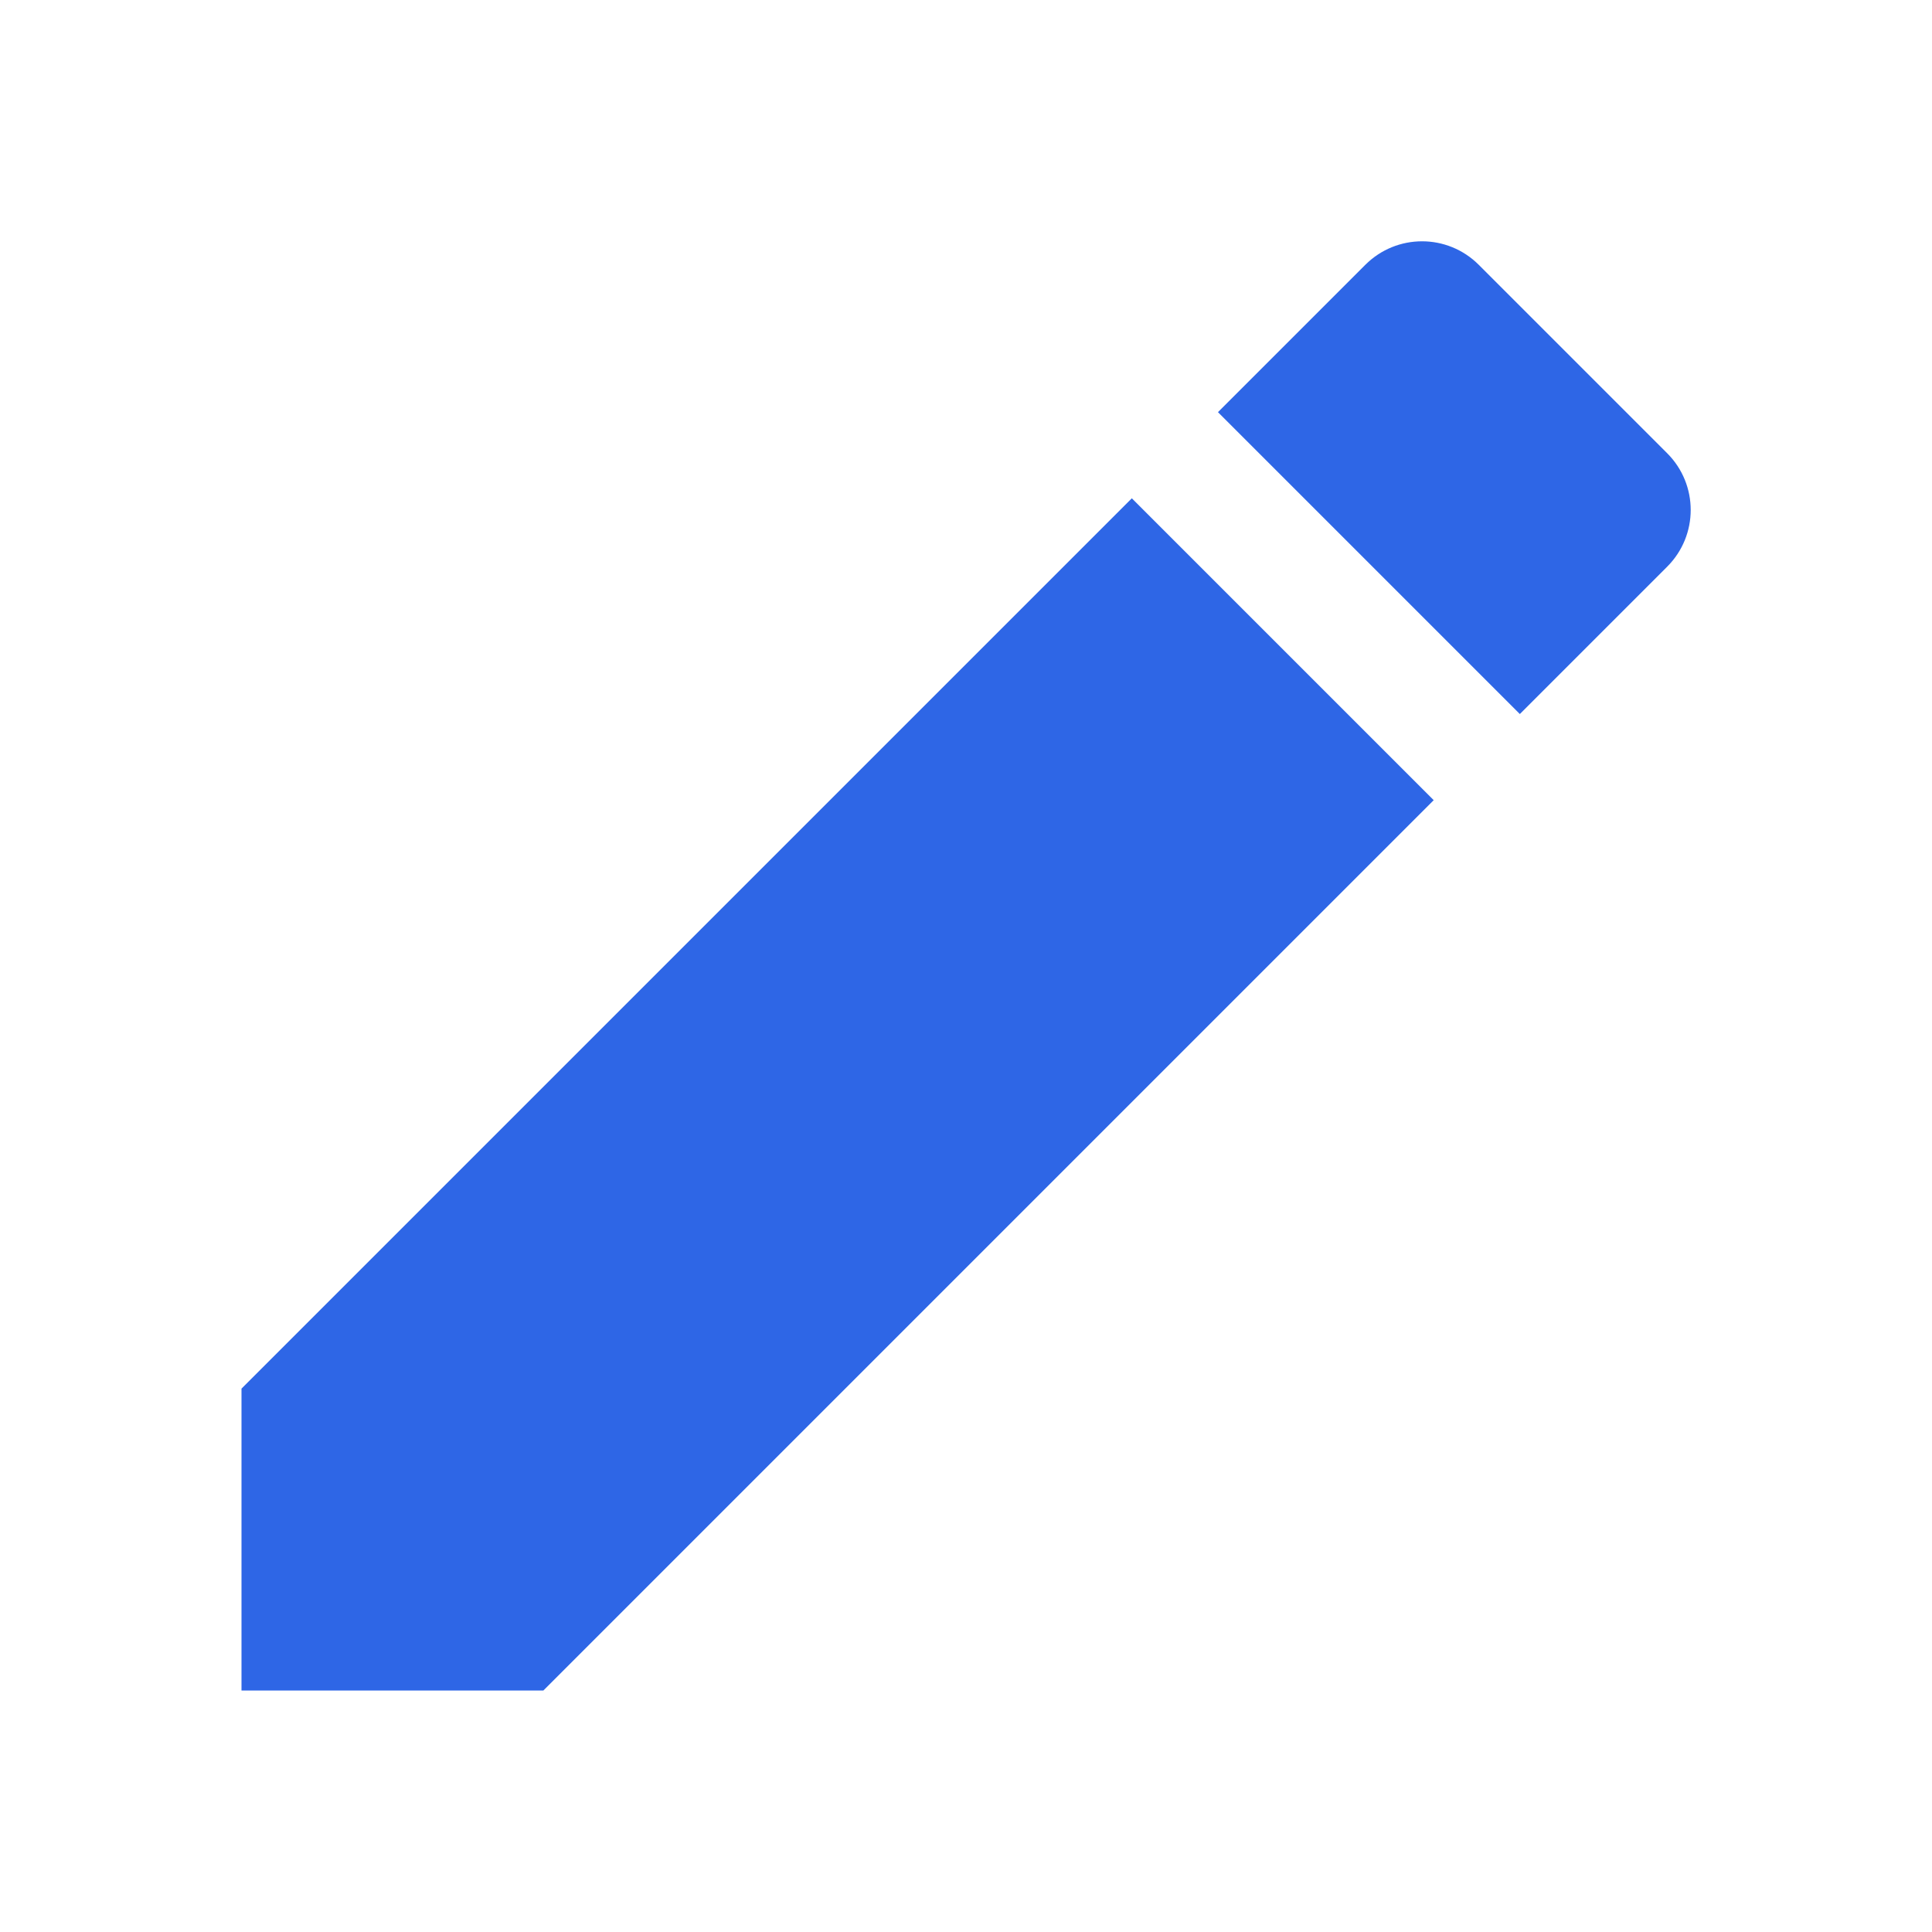
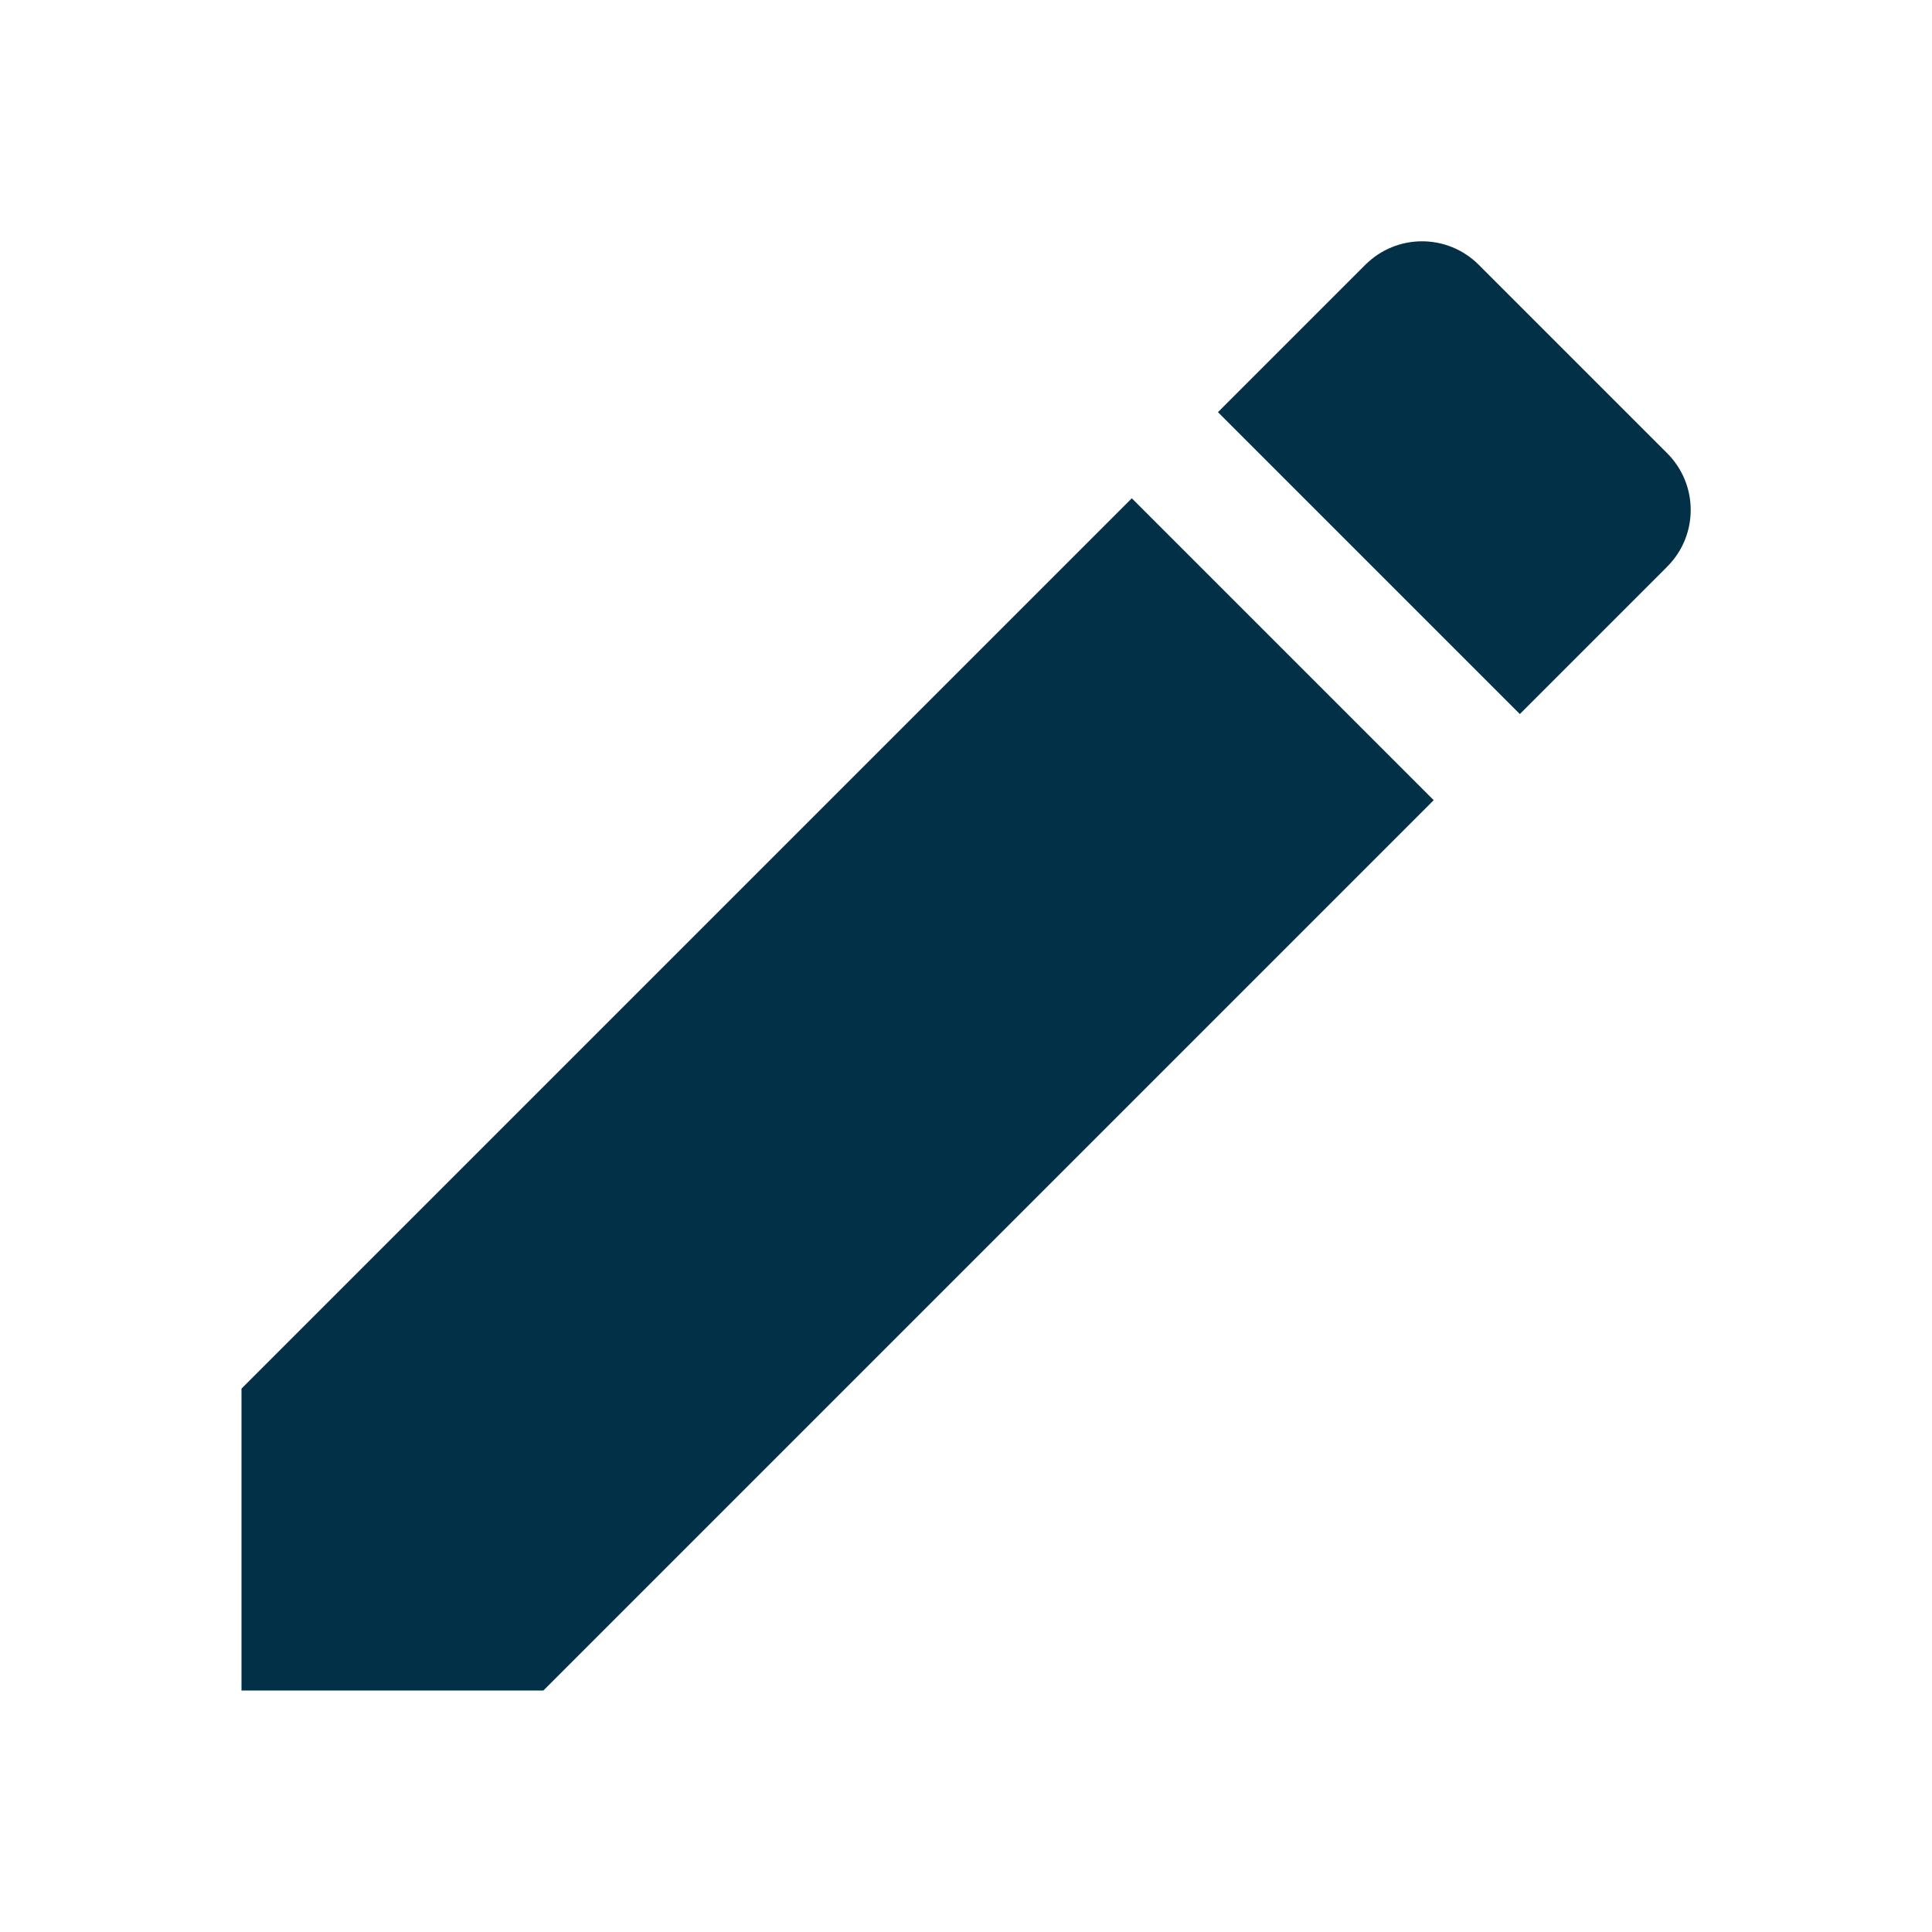
<svg xmlns="http://www.w3.org/2000/svg" width="24" height="24" viewBox="0 0 24 24" fill="none">
-   <path d="M3 17.25V21H6.75L17.81 9.94L14.06 6.19L3 17.25ZM20.71 7.04C21.1 6.65 21.1 6.02 20.71 5.63L18.37 3.29C17.98 2.9 17.35 2.9 16.96 3.29L15.13 5.12L18.88 8.87L20.71 7.04V7.04Z" fill="#2E66E6" />
+   <path d="M3 17.25V21H6.75L17.81 9.94L14.06 6.19L3 17.25ZM20.71 7.04C21.1 6.65 21.1 6.02 20.71 5.63L18.37 3.29C17.98 2.9 17.35 2.9 16.96 3.29L15.13 5.12L18.88 8.87L20.71 7.04V7.04Z" fill="#023047" />
</svg>
